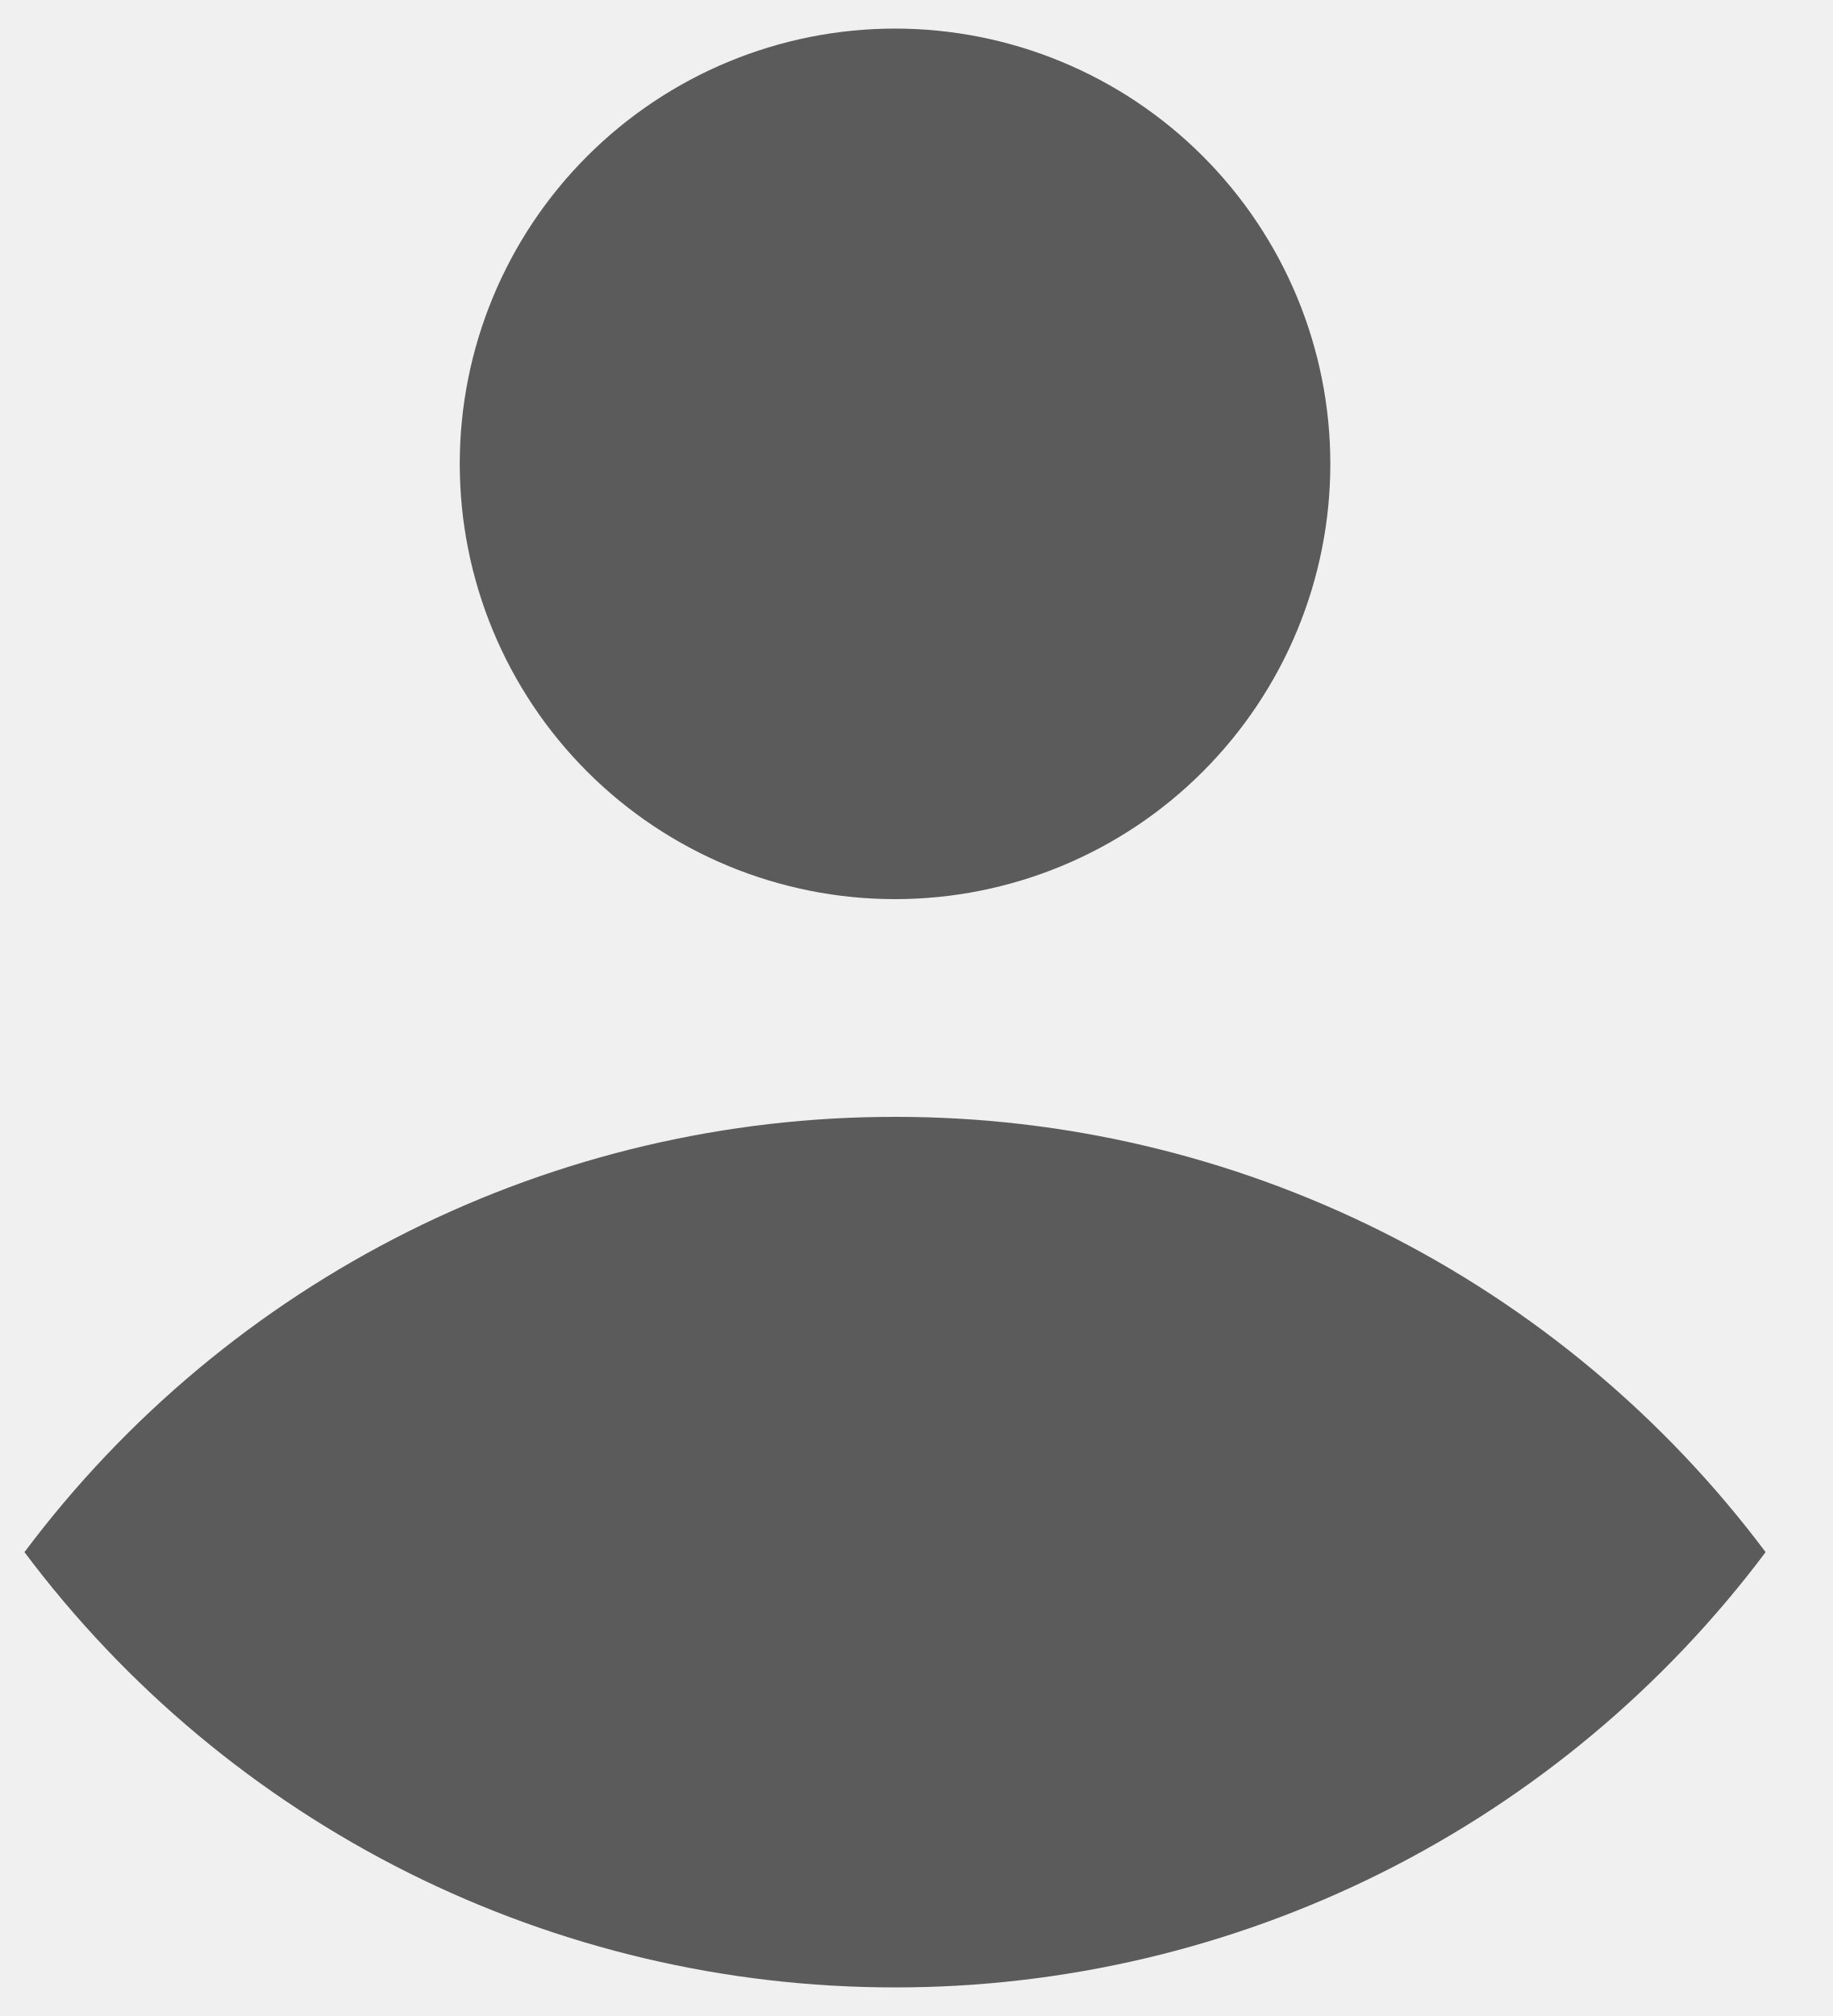
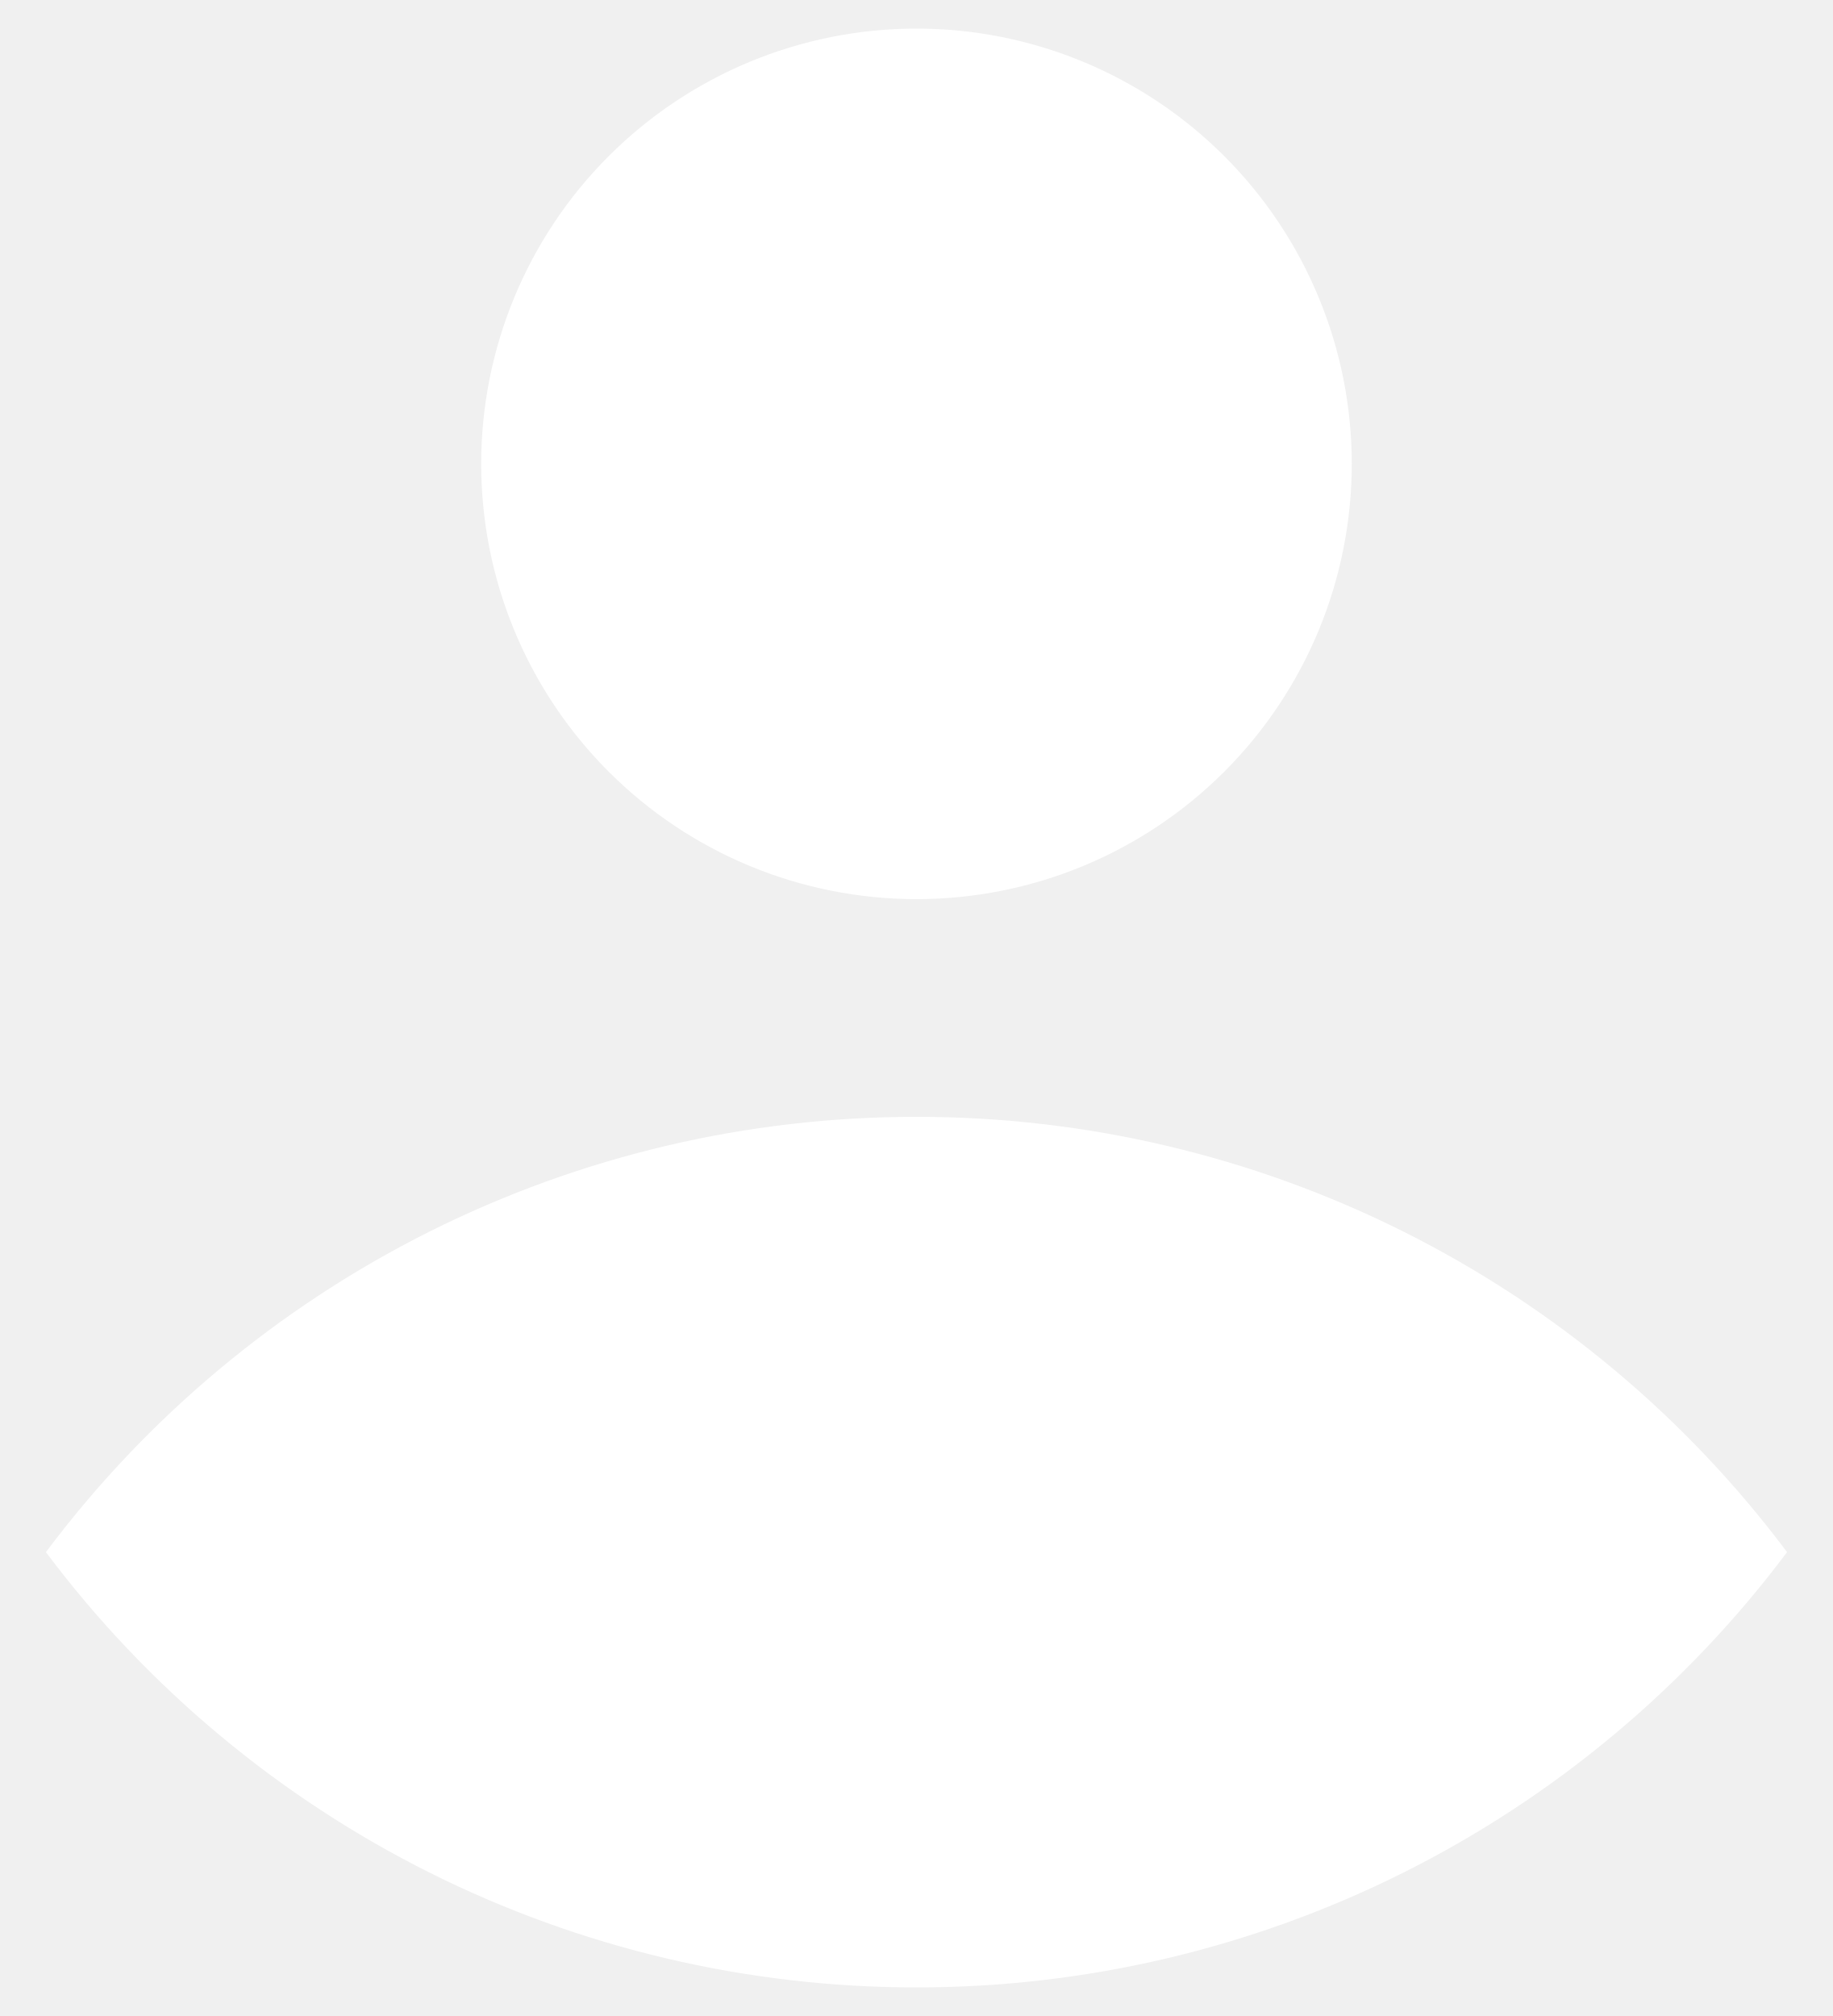
<svg xmlns="http://www.w3.org/2000/svg" width="20" height="22" viewBox="0 0 20 22" fill="none">
-   <path d="M9.767 9.812C11.026 9.812 12.235 9.312 13.125 8.421C14.016 7.53 14.517 6.322 14.517 5.062C14.517 3.803 14.016 2.595 13.125 1.704C12.235 0.813 11.026 0.312 9.767 0.312C8.507 0.312 7.299 0.813 6.408 1.704C5.517 2.595 5.017 3.803 5.017 5.062C5.017 6.322 5.517 7.53 6.408 8.421C7.299 9.312 8.507 9.812 9.767 9.812ZM9.767 12.188C7.923 12.186 6.104 12.615 4.455 13.439C2.806 14.264 1.372 15.462 0.267 16.938C1.372 18.413 2.806 19.611 4.455 20.436C6.104 21.26 7.923 21.689 9.767 21.688C11.61 21.689 13.429 21.26 15.078 20.436C16.727 19.611 18.161 18.413 19.267 16.938C18.161 15.462 16.727 14.264 15.078 13.439C13.429 12.615 11.61 12.186 9.767 12.188Z" fill="#5B5B5B" />
+   <path d="M10.001 9.812C11.261 9.812 12.469 9.312 13.36 8.421C14.251 7.53 14.751 6.322 14.751 5.062C14.751 3.803 14.251 2.595 13.36 1.704C12.469 0.813 11.261 0.312 10.001 0.312C8.741 0.312 7.533 0.813 6.642 1.704C5.751 2.595 5.251 3.803 5.251 5.062C5.251 6.322 5.751 7.53 6.642 8.421C7.533 9.312 8.741 9.812 10.001 9.812ZM10.001 12.188C8.157 12.186 6.338 12.615 4.689 13.439C3.04 14.264 1.606 15.462 0.501 16.938C1.606 18.413 3.04 19.611 4.689 20.436C6.338 21.26 8.157 21.689 10.001 21.688C11.845 21.689 13.664 21.26 15.313 20.436C16.962 19.611 18.396 18.413 19.501 16.938C18.396 15.462 16.962 14.264 15.313 13.439C13.664 12.615 11.845 12.186 10.001 12.188Z" fill="white" />
</svg>
